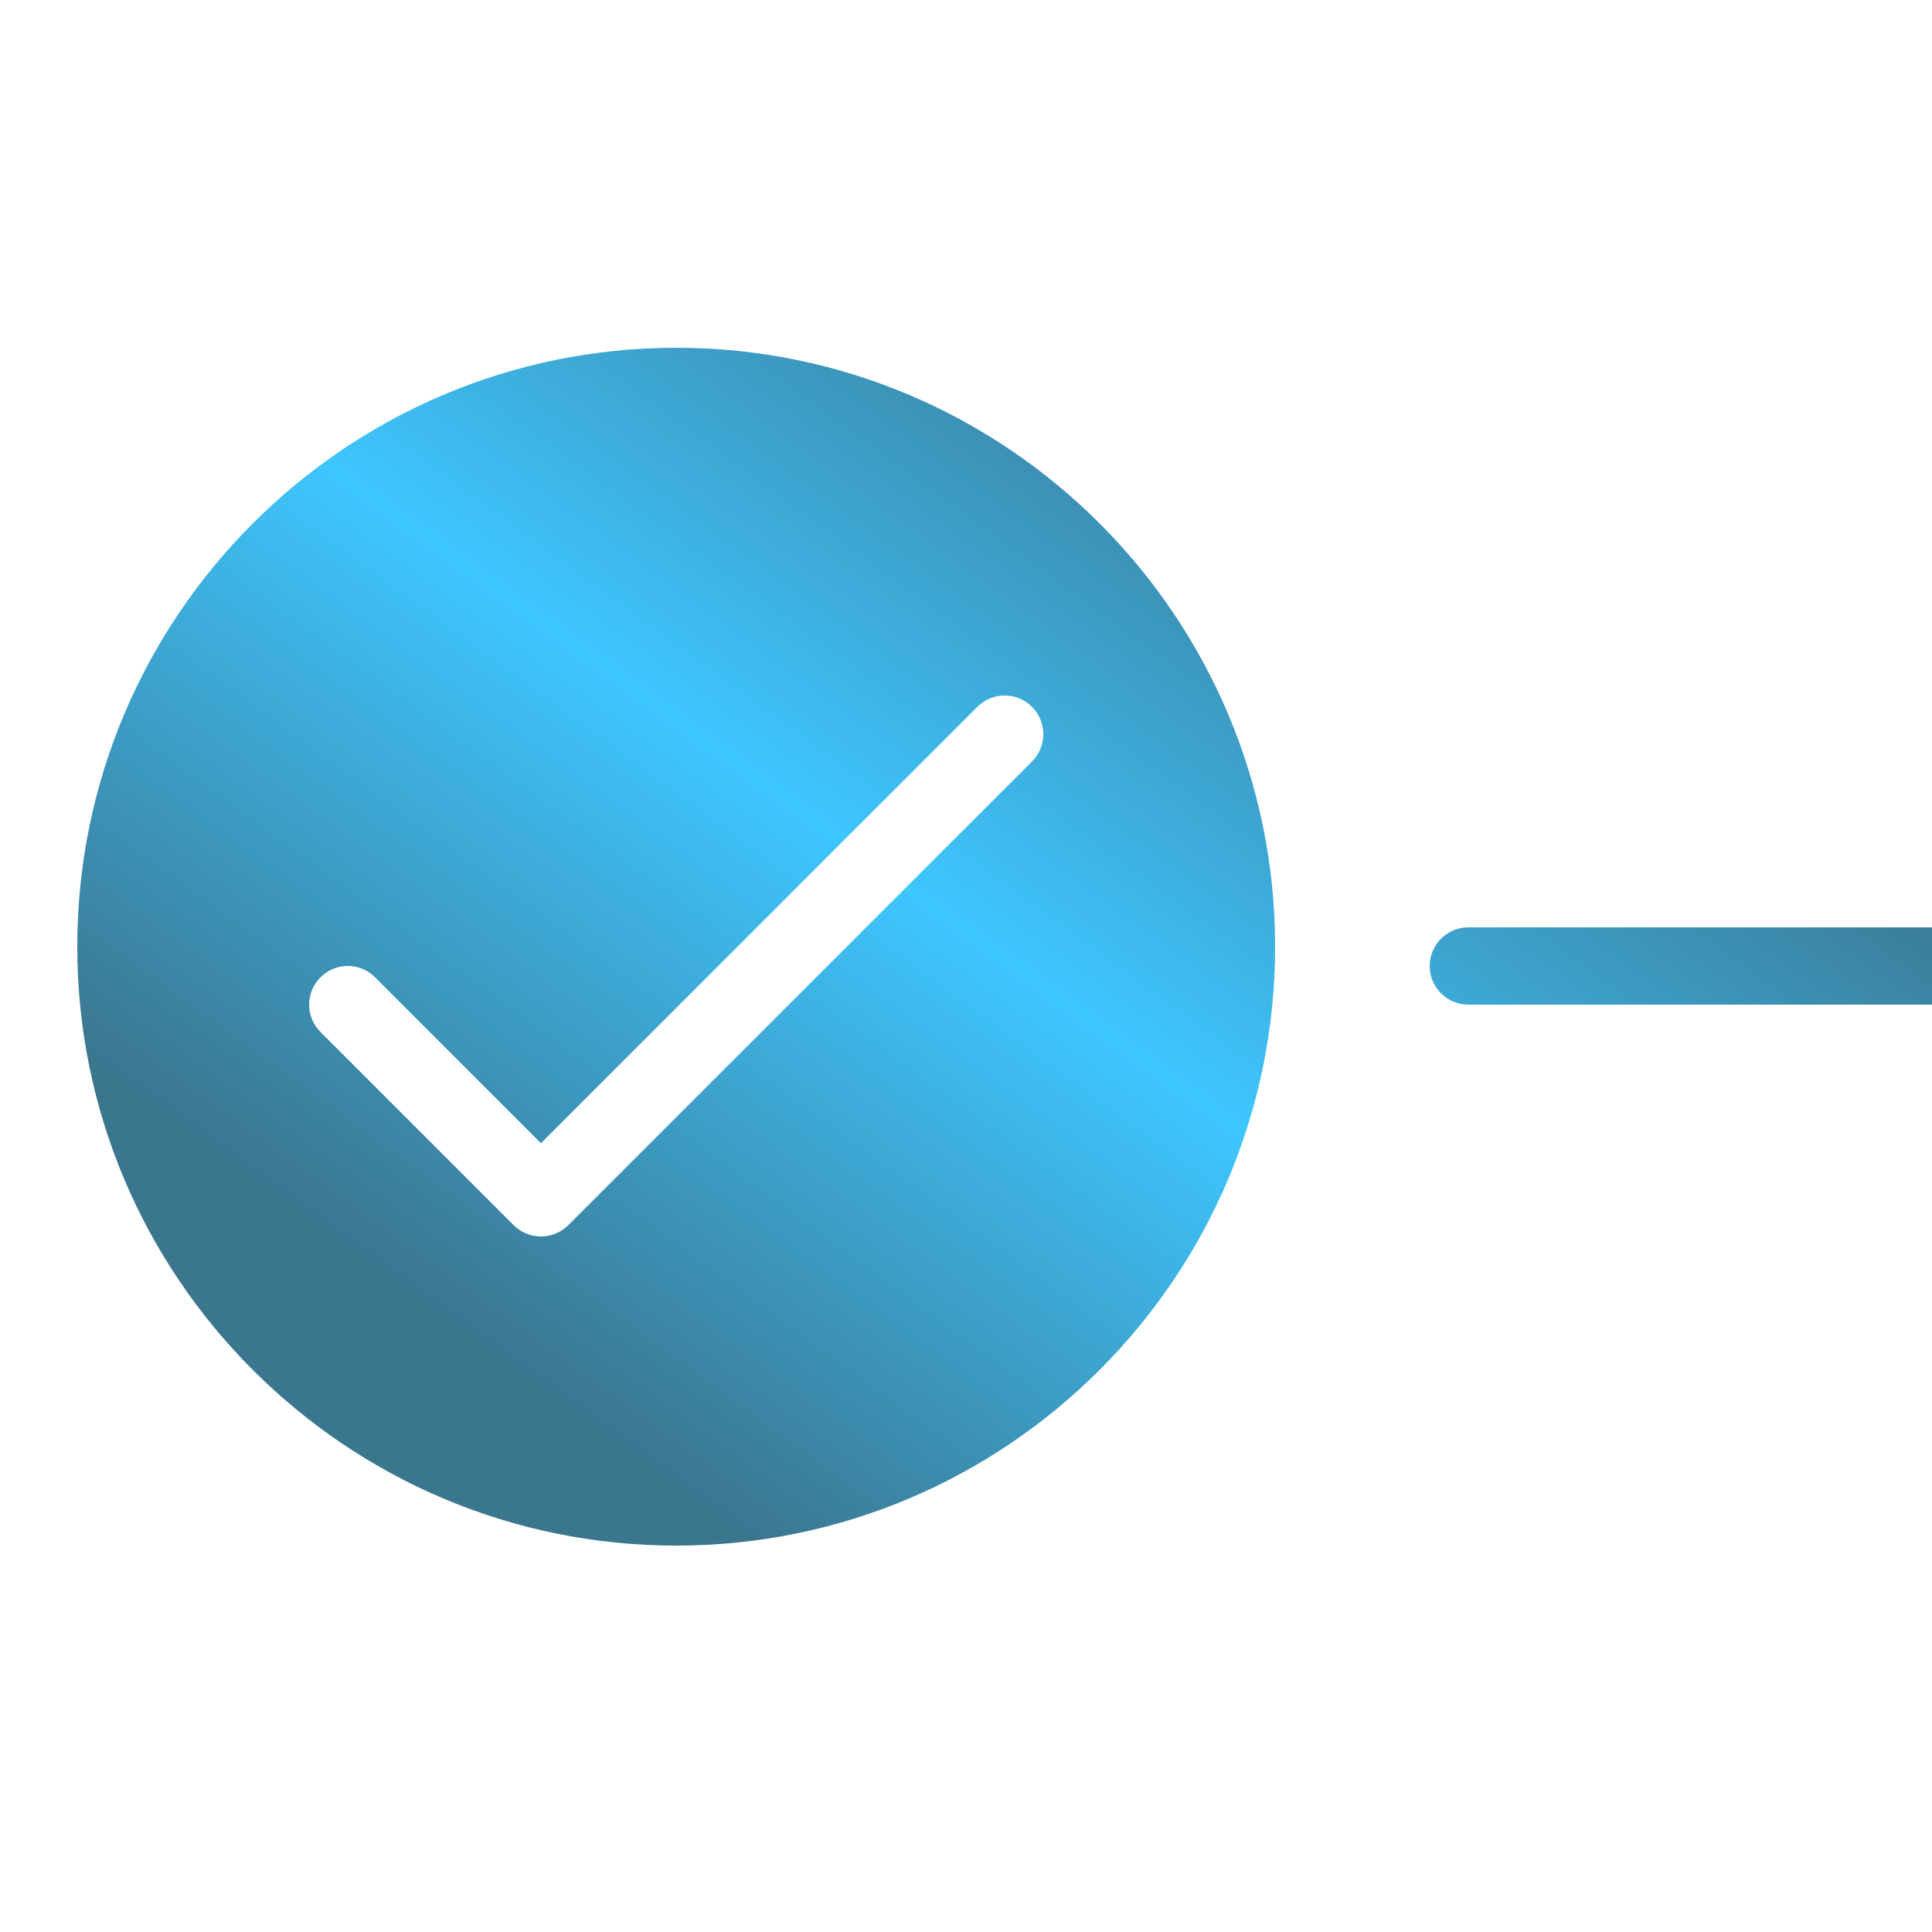
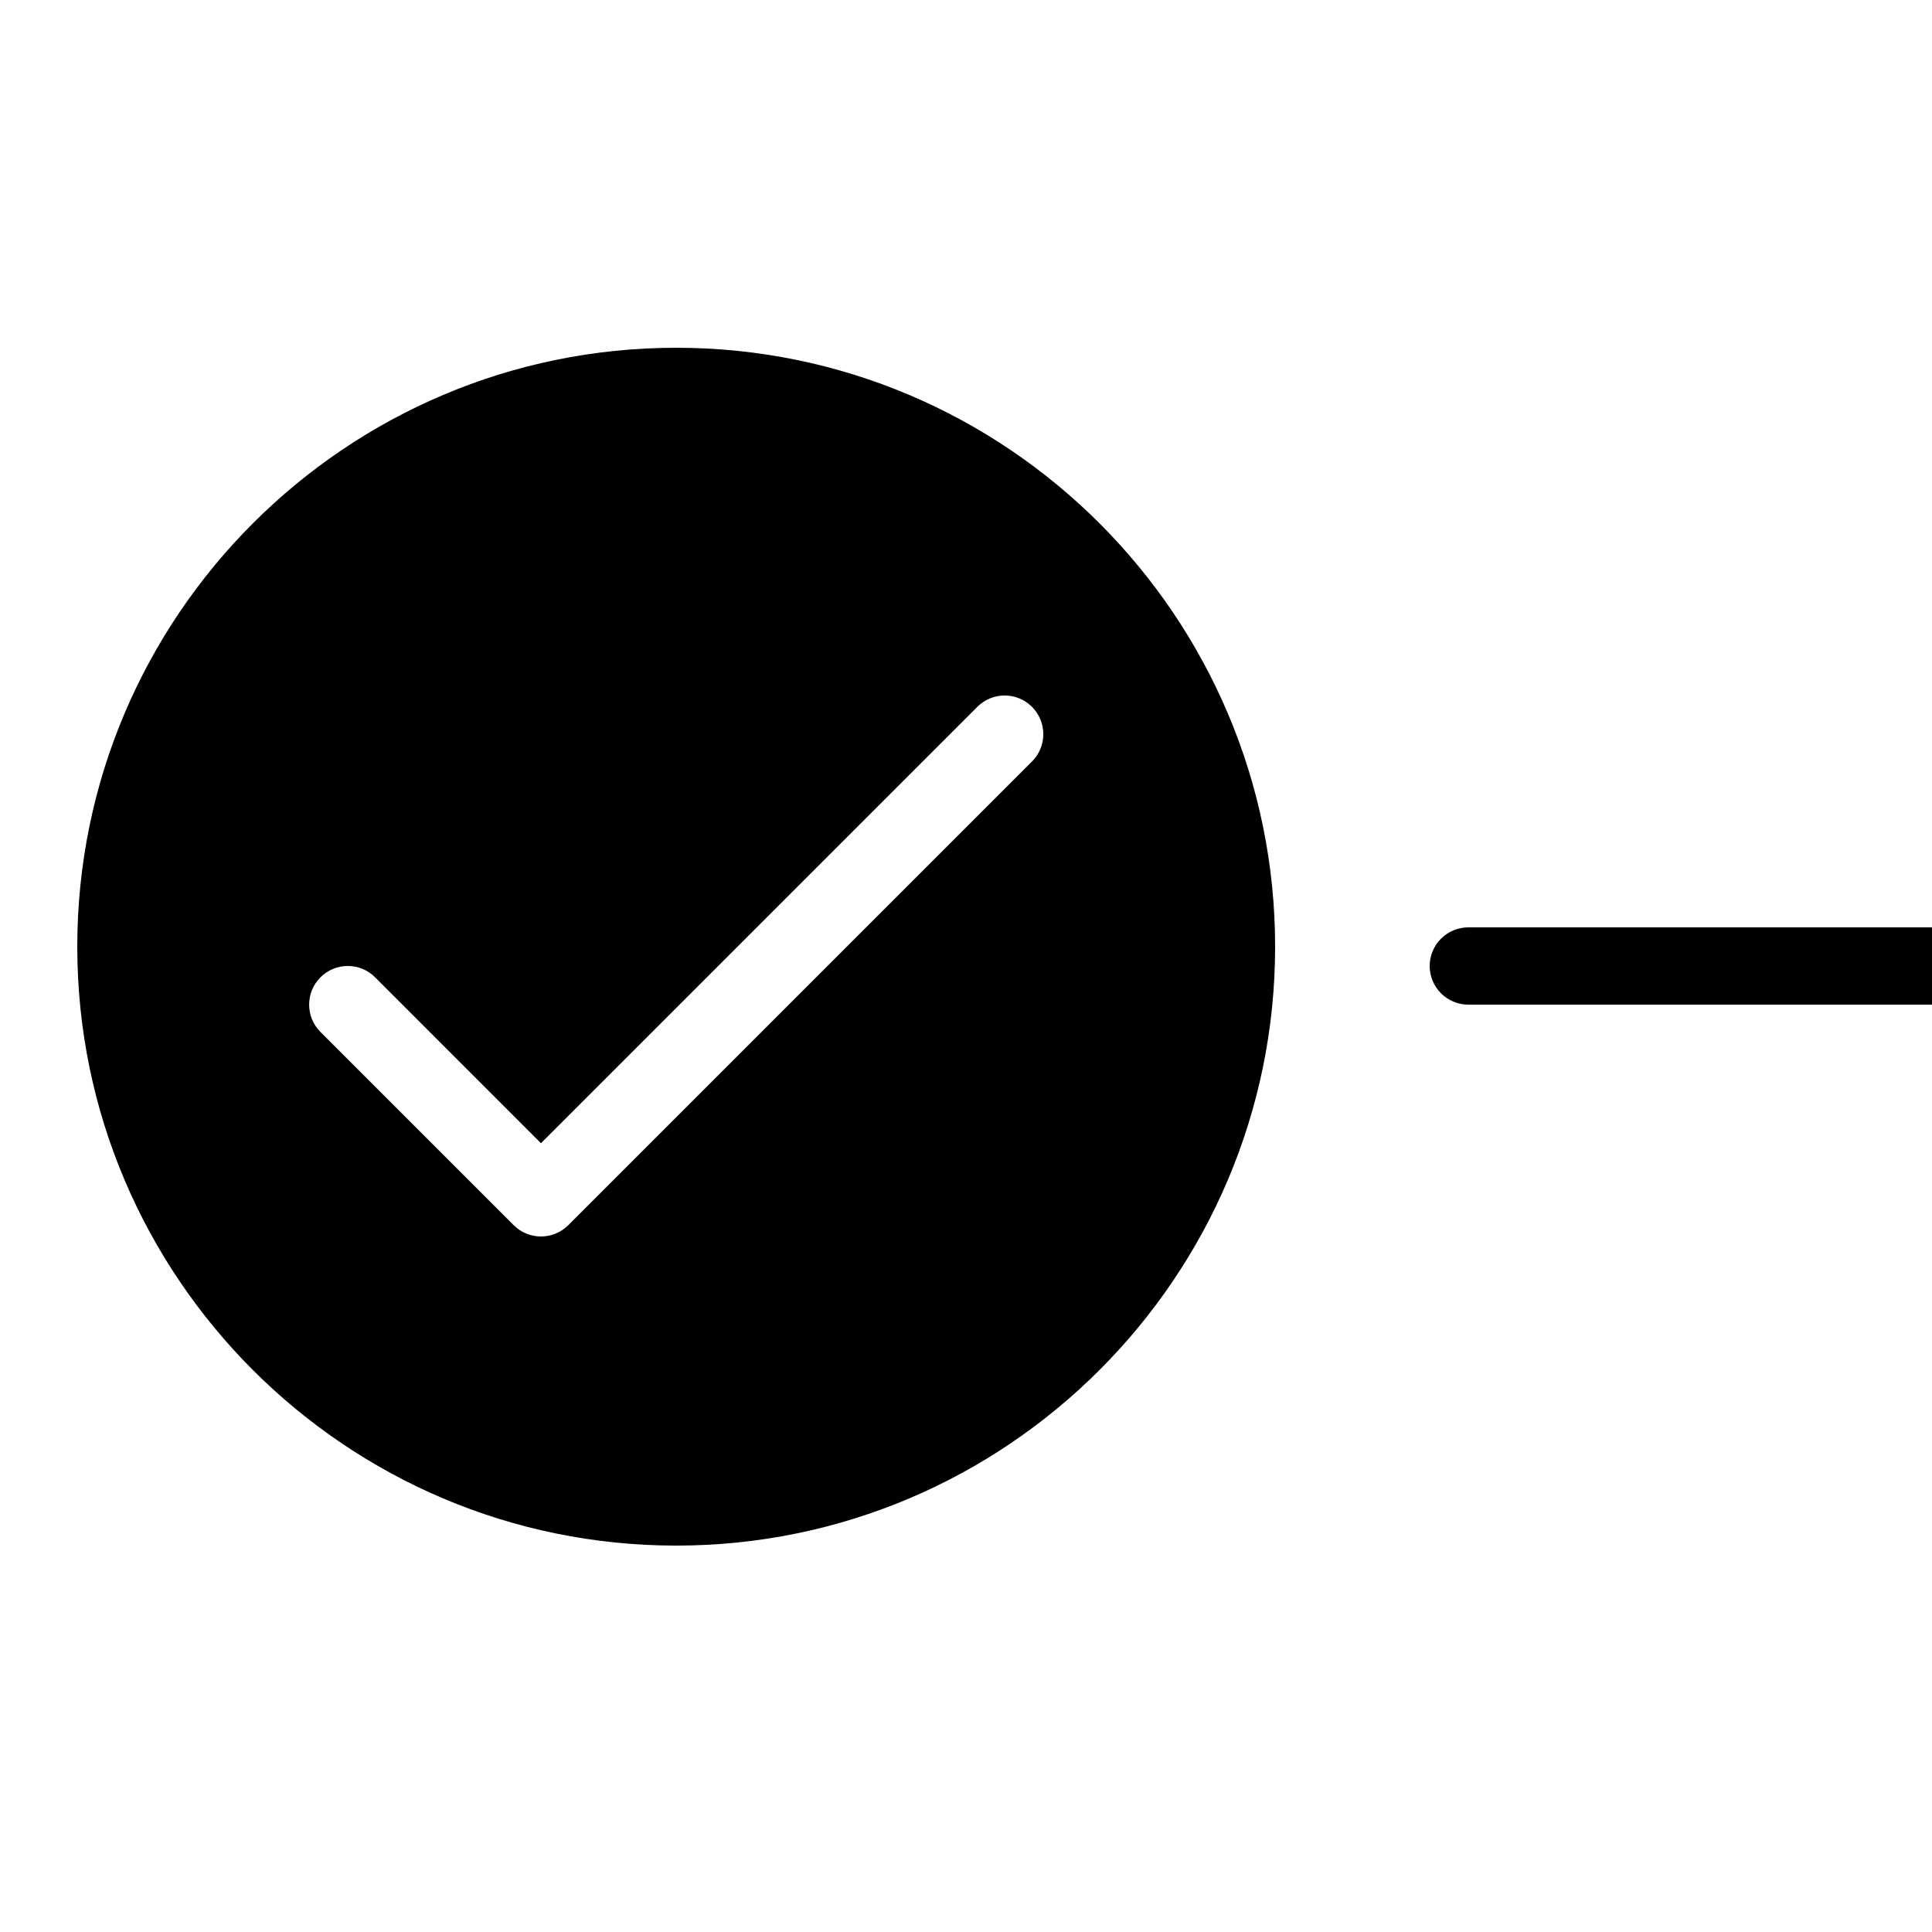
- <svg xmlns="http://www.w3.org/2000/svg" width="33" height="33" viewBox="0 0 33 33" fill="none">
-   <path d="M11.55 5.94C5.908 5.94 1.32 10.528 1.32 16.17C1.32 21.812 5.908 26.4 11.55 26.4C17.192 26.4 21.78 21.812 21.78 16.17C21.78 10.528 17.192 5.94 11.55 5.94ZM17.16 11.88C17.329 11.88 17.498 11.944 17.627 12.073C17.885 12.332 17.885 12.749 17.627 13.007L9.707 20.927C9.578 21.055 9.409 21.12 9.24 21.12C9.071 21.12 8.902 21.055 8.774 20.927L5.474 17.627C5.216 17.369 5.216 16.951 5.474 16.693C5.732 16.435 6.149 16.435 6.407 16.693L9.24 19.527L16.694 12.073C16.823 11.944 16.991 11.88 17.16 11.88ZM25.08 15.84C24.905 15.84 24.737 15.91 24.614 16.033C24.49 16.157 24.42 16.325 24.42 16.5C24.42 16.675 24.49 16.843 24.614 16.967C24.737 17.09 24.905 17.16 25.08 17.16H33V15.84H25.08Z" fill="url(#paint0_linear_177_1845)" />
+ <svg xmlns="http://www.w3.org/2000/svg" width="33" height="33" viewBox="0 0 33 33">
+   <path d="M11.55 5.94C5.908 5.94 1.32 10.528 1.32 16.17C1.32 21.812 5.908 26.4 11.55 26.4C17.192 26.4 21.78 21.812 21.78 16.17C21.78 10.528 17.192 5.94 11.55 5.94ZM17.16 11.88C17.329 11.88 17.498 11.944 17.627 12.073C17.885 12.332 17.885 12.749 17.627 13.007L9.707 20.927C9.578 21.055 9.409 21.12 9.24 21.12C9.071 21.12 8.902 21.055 8.774 20.927L5.474 17.627C5.216 17.369 5.216 16.951 5.474 16.693C5.732 16.435 6.149 16.435 6.407 16.693L9.24 19.527L16.694 12.073C16.823 11.944 16.991 11.88 17.16 11.88ZM25.08 15.84C24.905 15.84 24.737 15.91 24.614 16.033C24.49 16.157 24.42 16.325 24.42 16.5C24.42 16.675 24.49 16.843 24.614 16.967C24.737 17.09 24.905 17.16 25.08 17.16H33V15.84H25.08Z" />
  <defs>
    <linearGradient id="paint0_linear_177_1845" x1="37.062" y1="5.94" x2="14.916" y2="36.32" gradientUnits="userSpaceOnUse">
      <stop offset="0.25" stop-color="#3B768F" />
      <stop offset="0.536" stop-color="#3EC6FF" />
      <stop offset="0.818" stop-color="#3B768F" />
    </linearGradient>
  </defs>
</svg>
